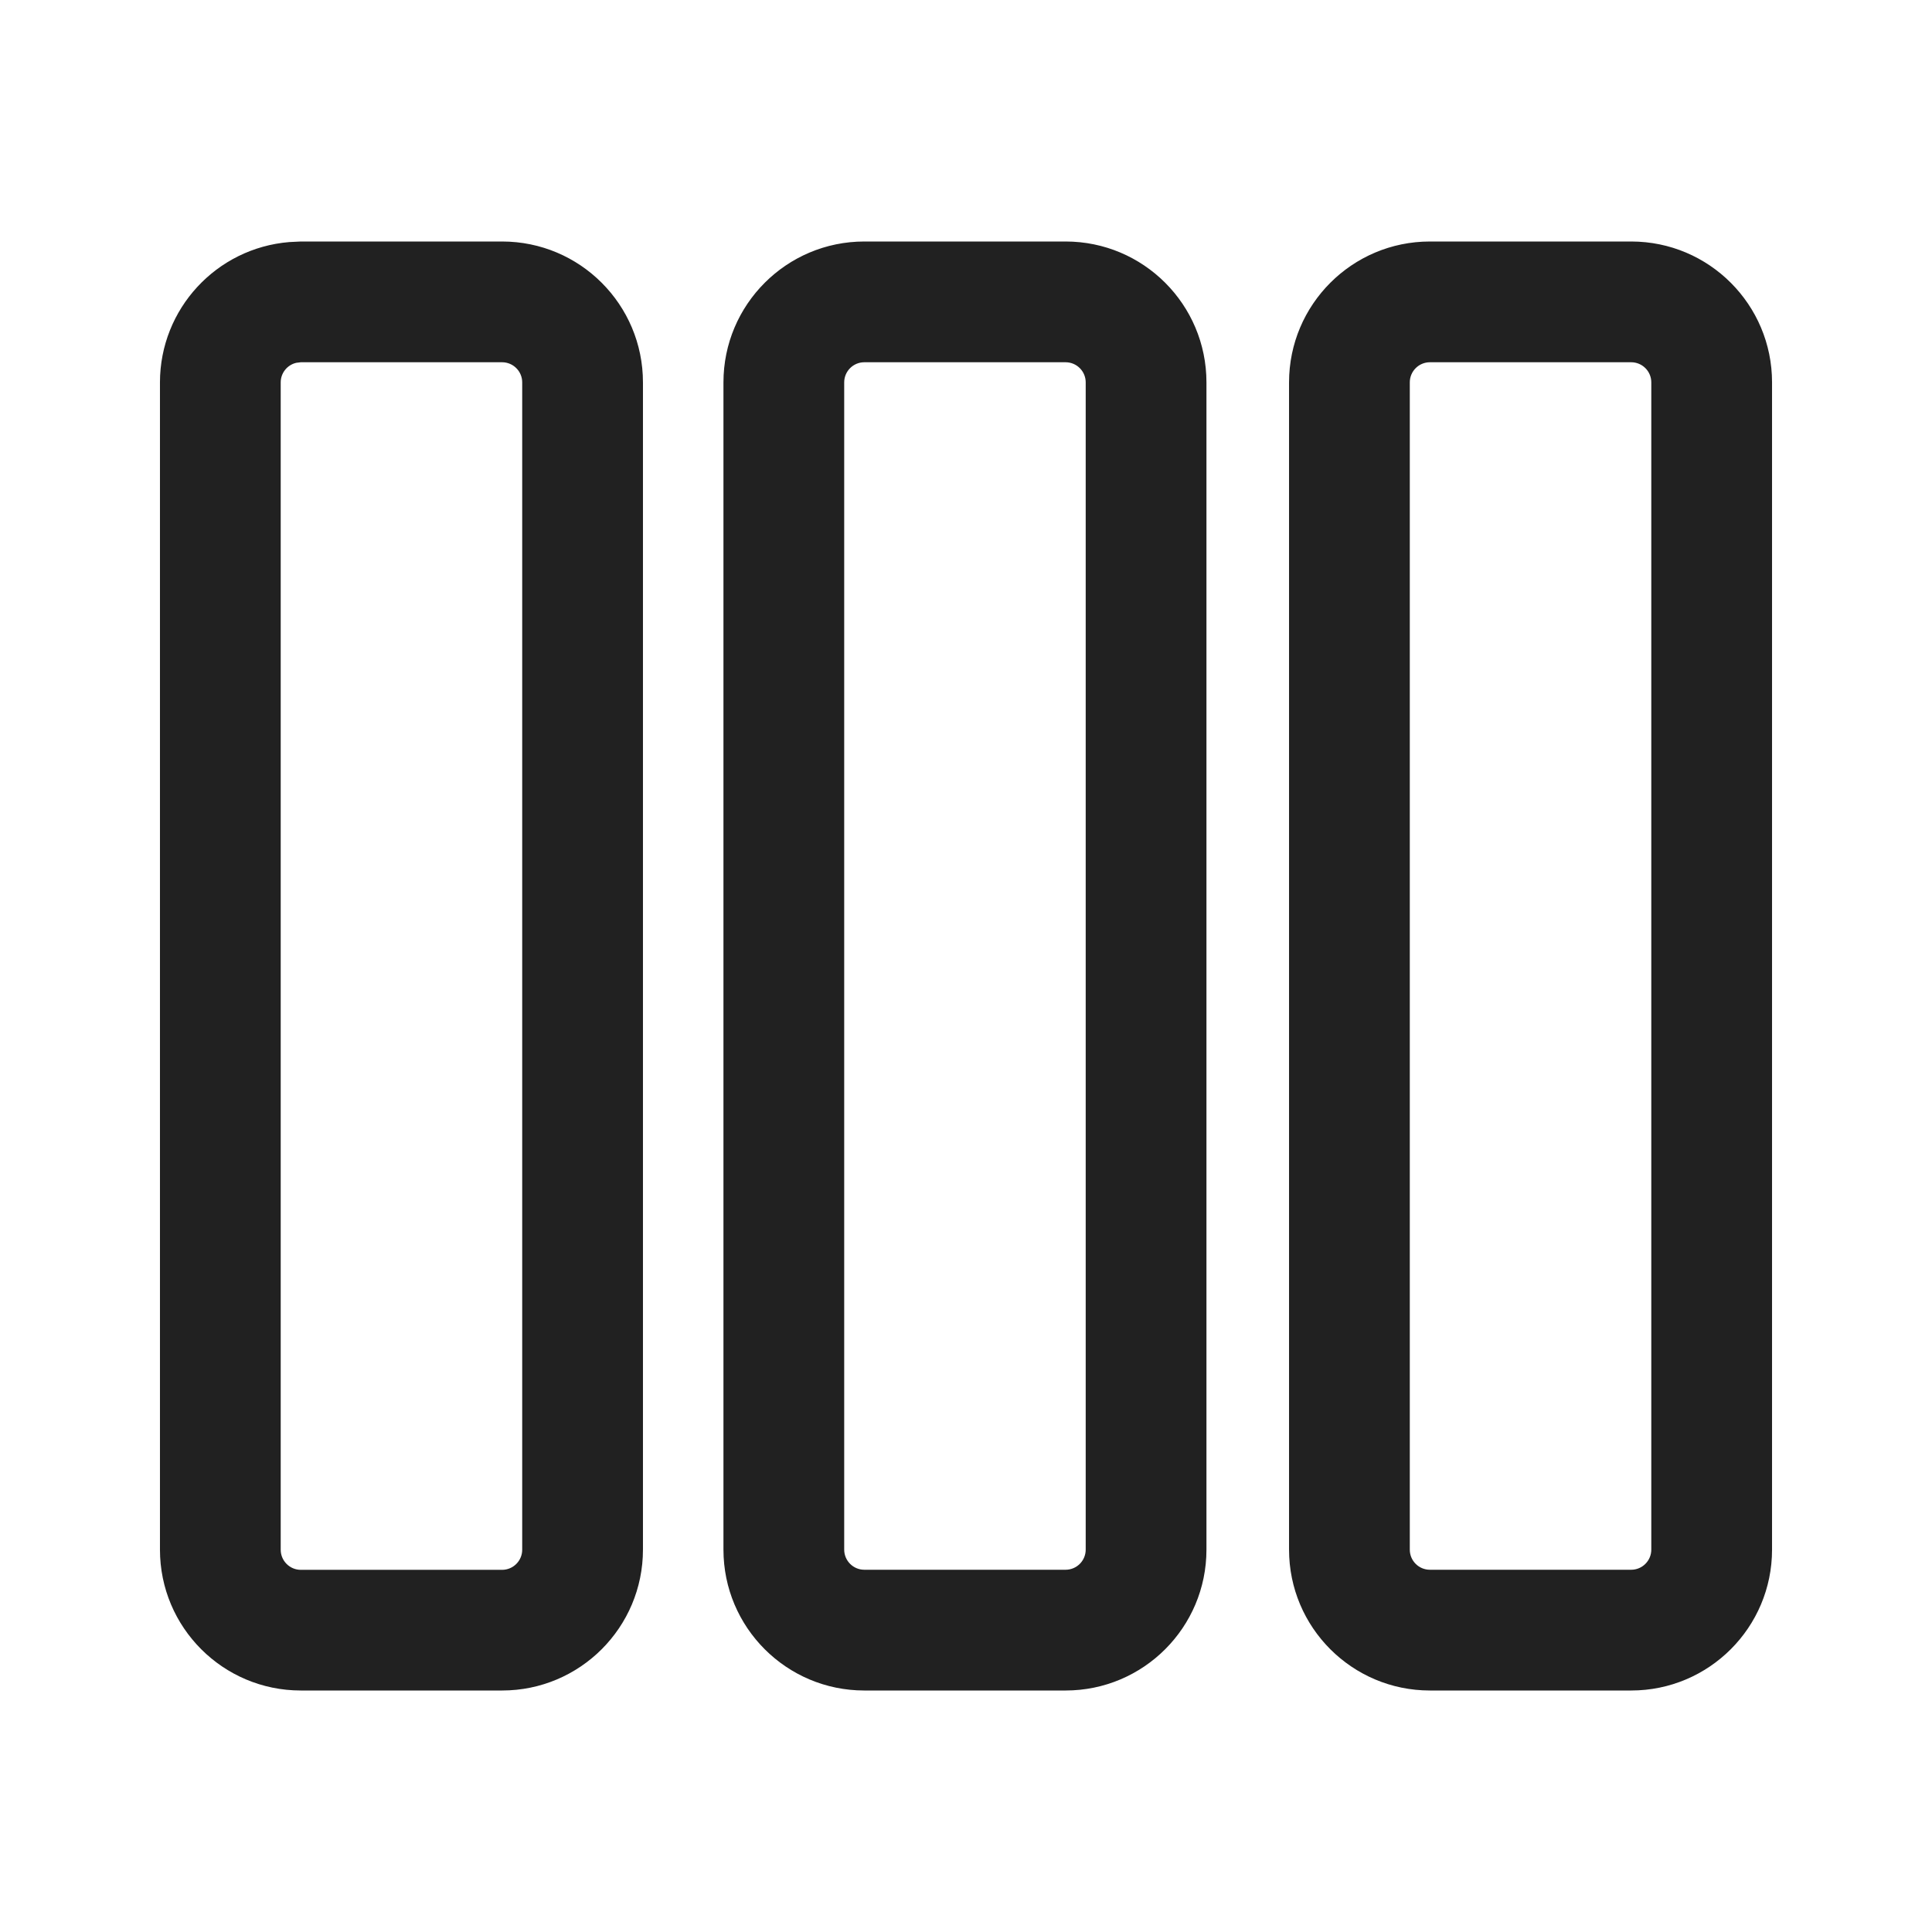
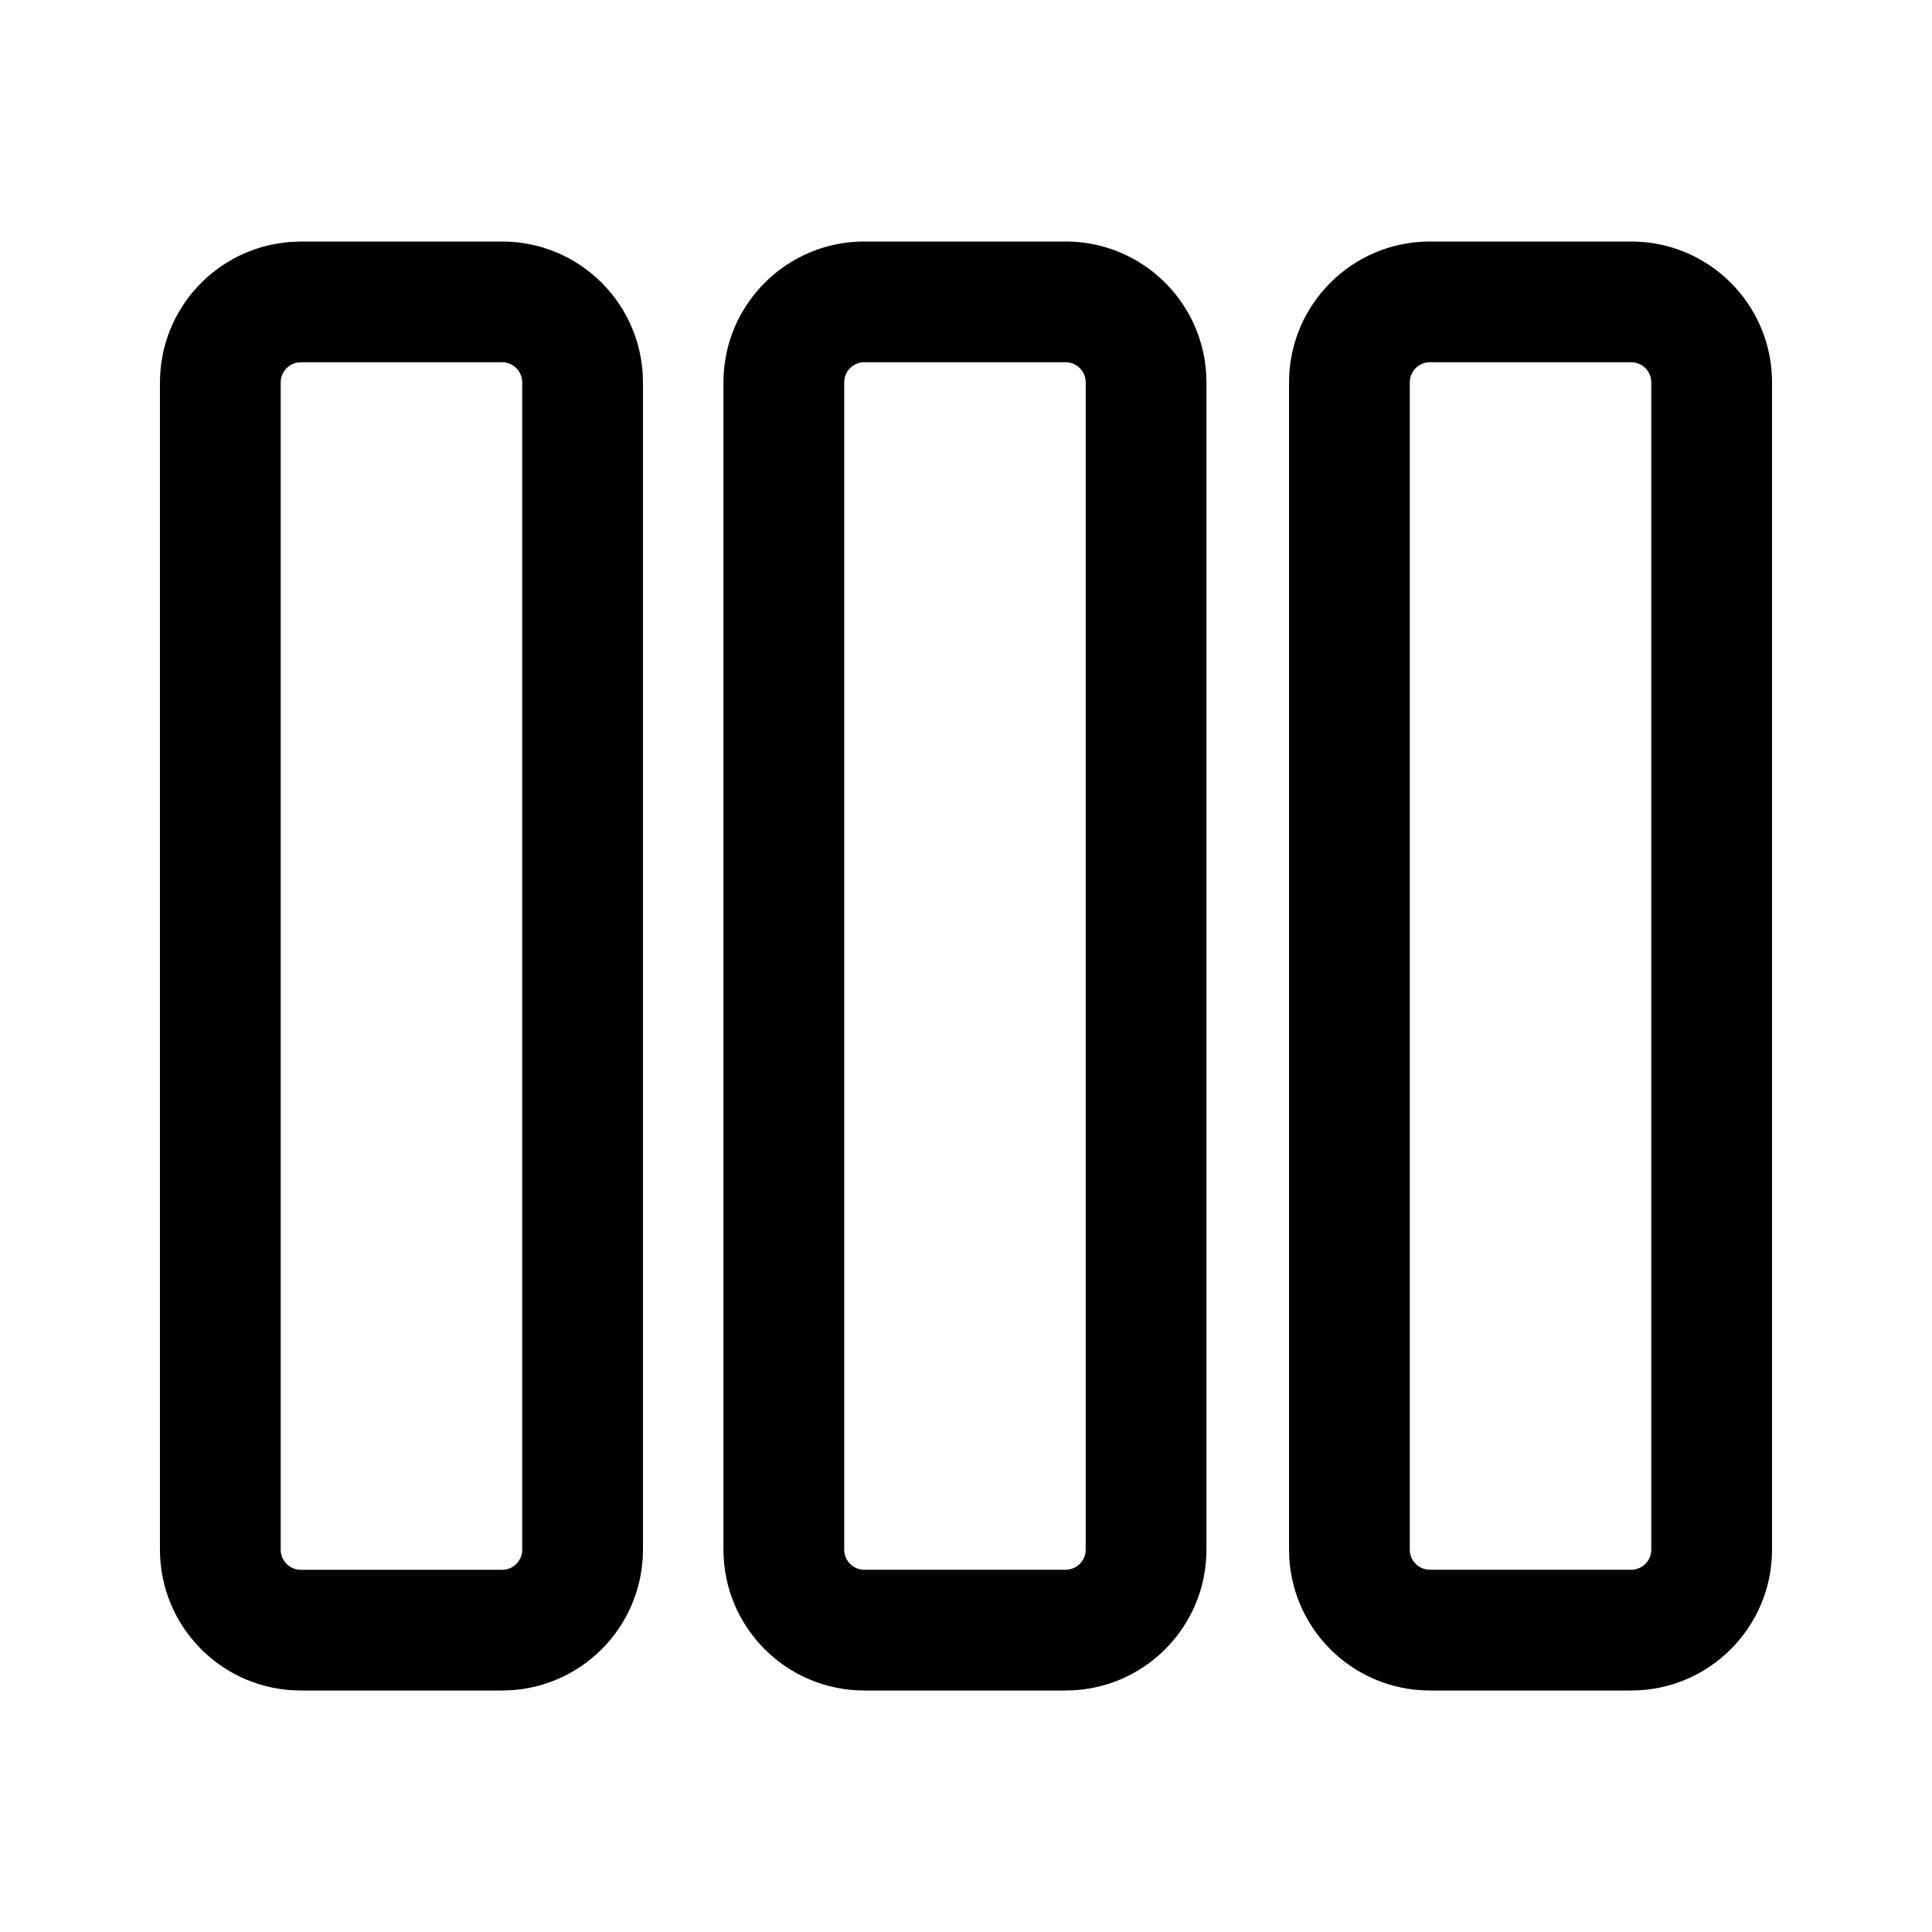
<svg xmlns="http://www.w3.org/2000/svg" width="24" height="24" fill="none">
-   <path fill="#212121" d="M6.237 3c.967 0 1.75.784 1.75 1.75v14.5A1.75 1.75 0 0 1 6.237 21h-2.5a1.75 1.75 0 0 1-1.75-1.75V4.75a1.75 1.75 0 0 1 1.607-1.743L3.737 3zm14.026 0c.967 0 1.75.784 1.75 1.75v14.5a1.75 1.75 0 0 1-1.75 1.75h-2.5a1.75 1.75 0 0 1-1.75-1.75V4.75c0-.966.784-1.75 1.75-1.75zm-7.026 0c.967 0 1.75.784 1.75 1.75v14.5a1.75 1.75 0 0 1-1.75 1.75h-2.5a1.75 1.75 0 0 1-1.75-1.75V4.75c0-.966.784-1.75 1.75-1.75zm-7 1.5h-2.5l-.057.007a.25.25 0 0 0-.193.244v14.5c0 .138.112.25.25.25h2.5a.25.25 0 0 0 .25-.25V4.75a.25.25 0 0 0-.25-.25m14.026 0h-2.5a.25.25 0 0 0-.25.25v14.5c0 .139.112.25.25.25h2.5a.25.25 0 0 0 .25-.25V4.75a.25.25 0 0 0-.25-.25m-7.026 0h-2.5a.25.25 0 0 0-.25.25v14.5c0 .138.112.25.25.25h2.5a.25.25 0 0 0 .25-.25V4.75a.25.25 0 0 0-.25-.25" />
+   <path fill="#000" d="M6.237 3c.967 0 1.75.784 1.75 1.75v14.5A1.75 1.75 0 0 1 6.237 21h-2.5a1.75 1.75 0 0 1-1.75-1.75V4.75a1.75 1.75 0 0 1 1.607-1.743L3.737 3zm14.026 0c.967 0 1.75.784 1.75 1.75v14.5a1.75 1.75 0 0 1-1.75 1.75h-2.5a1.75 1.75 0 0 1-1.75-1.75V4.75c0-.966.784-1.75 1.75-1.75zm-7.026 0c.967 0 1.75.784 1.75 1.75v14.5a1.75 1.75 0 0 1-1.75 1.75h-2.5a1.75 1.75 0 0 1-1.75-1.75V4.75c0-.966.784-1.75 1.75-1.75zm-7 1.5h-2.5l-.057.007a.25.25 0 0 0-.193.244v14.5c0 .138.112.25.25.25h2.5a.25.25 0 0 0 .25-.25V4.75a.25.25 0 0 0-.25-.25m14.026 0h-2.5a.25.25 0 0 0-.25.25v14.5c0 .139.112.25.25.25h2.5a.25.25 0 0 0 .25-.25V4.75a.25.25 0 0 0-.25-.25m-7.026 0h-2.5a.25.25 0 0 0-.25.25v14.5c0 .138.112.25.25.25h2.5a.25.25 0 0 0 .25-.25V4.75a.25.25 0 0 0-.25-.25" />
</svg>
